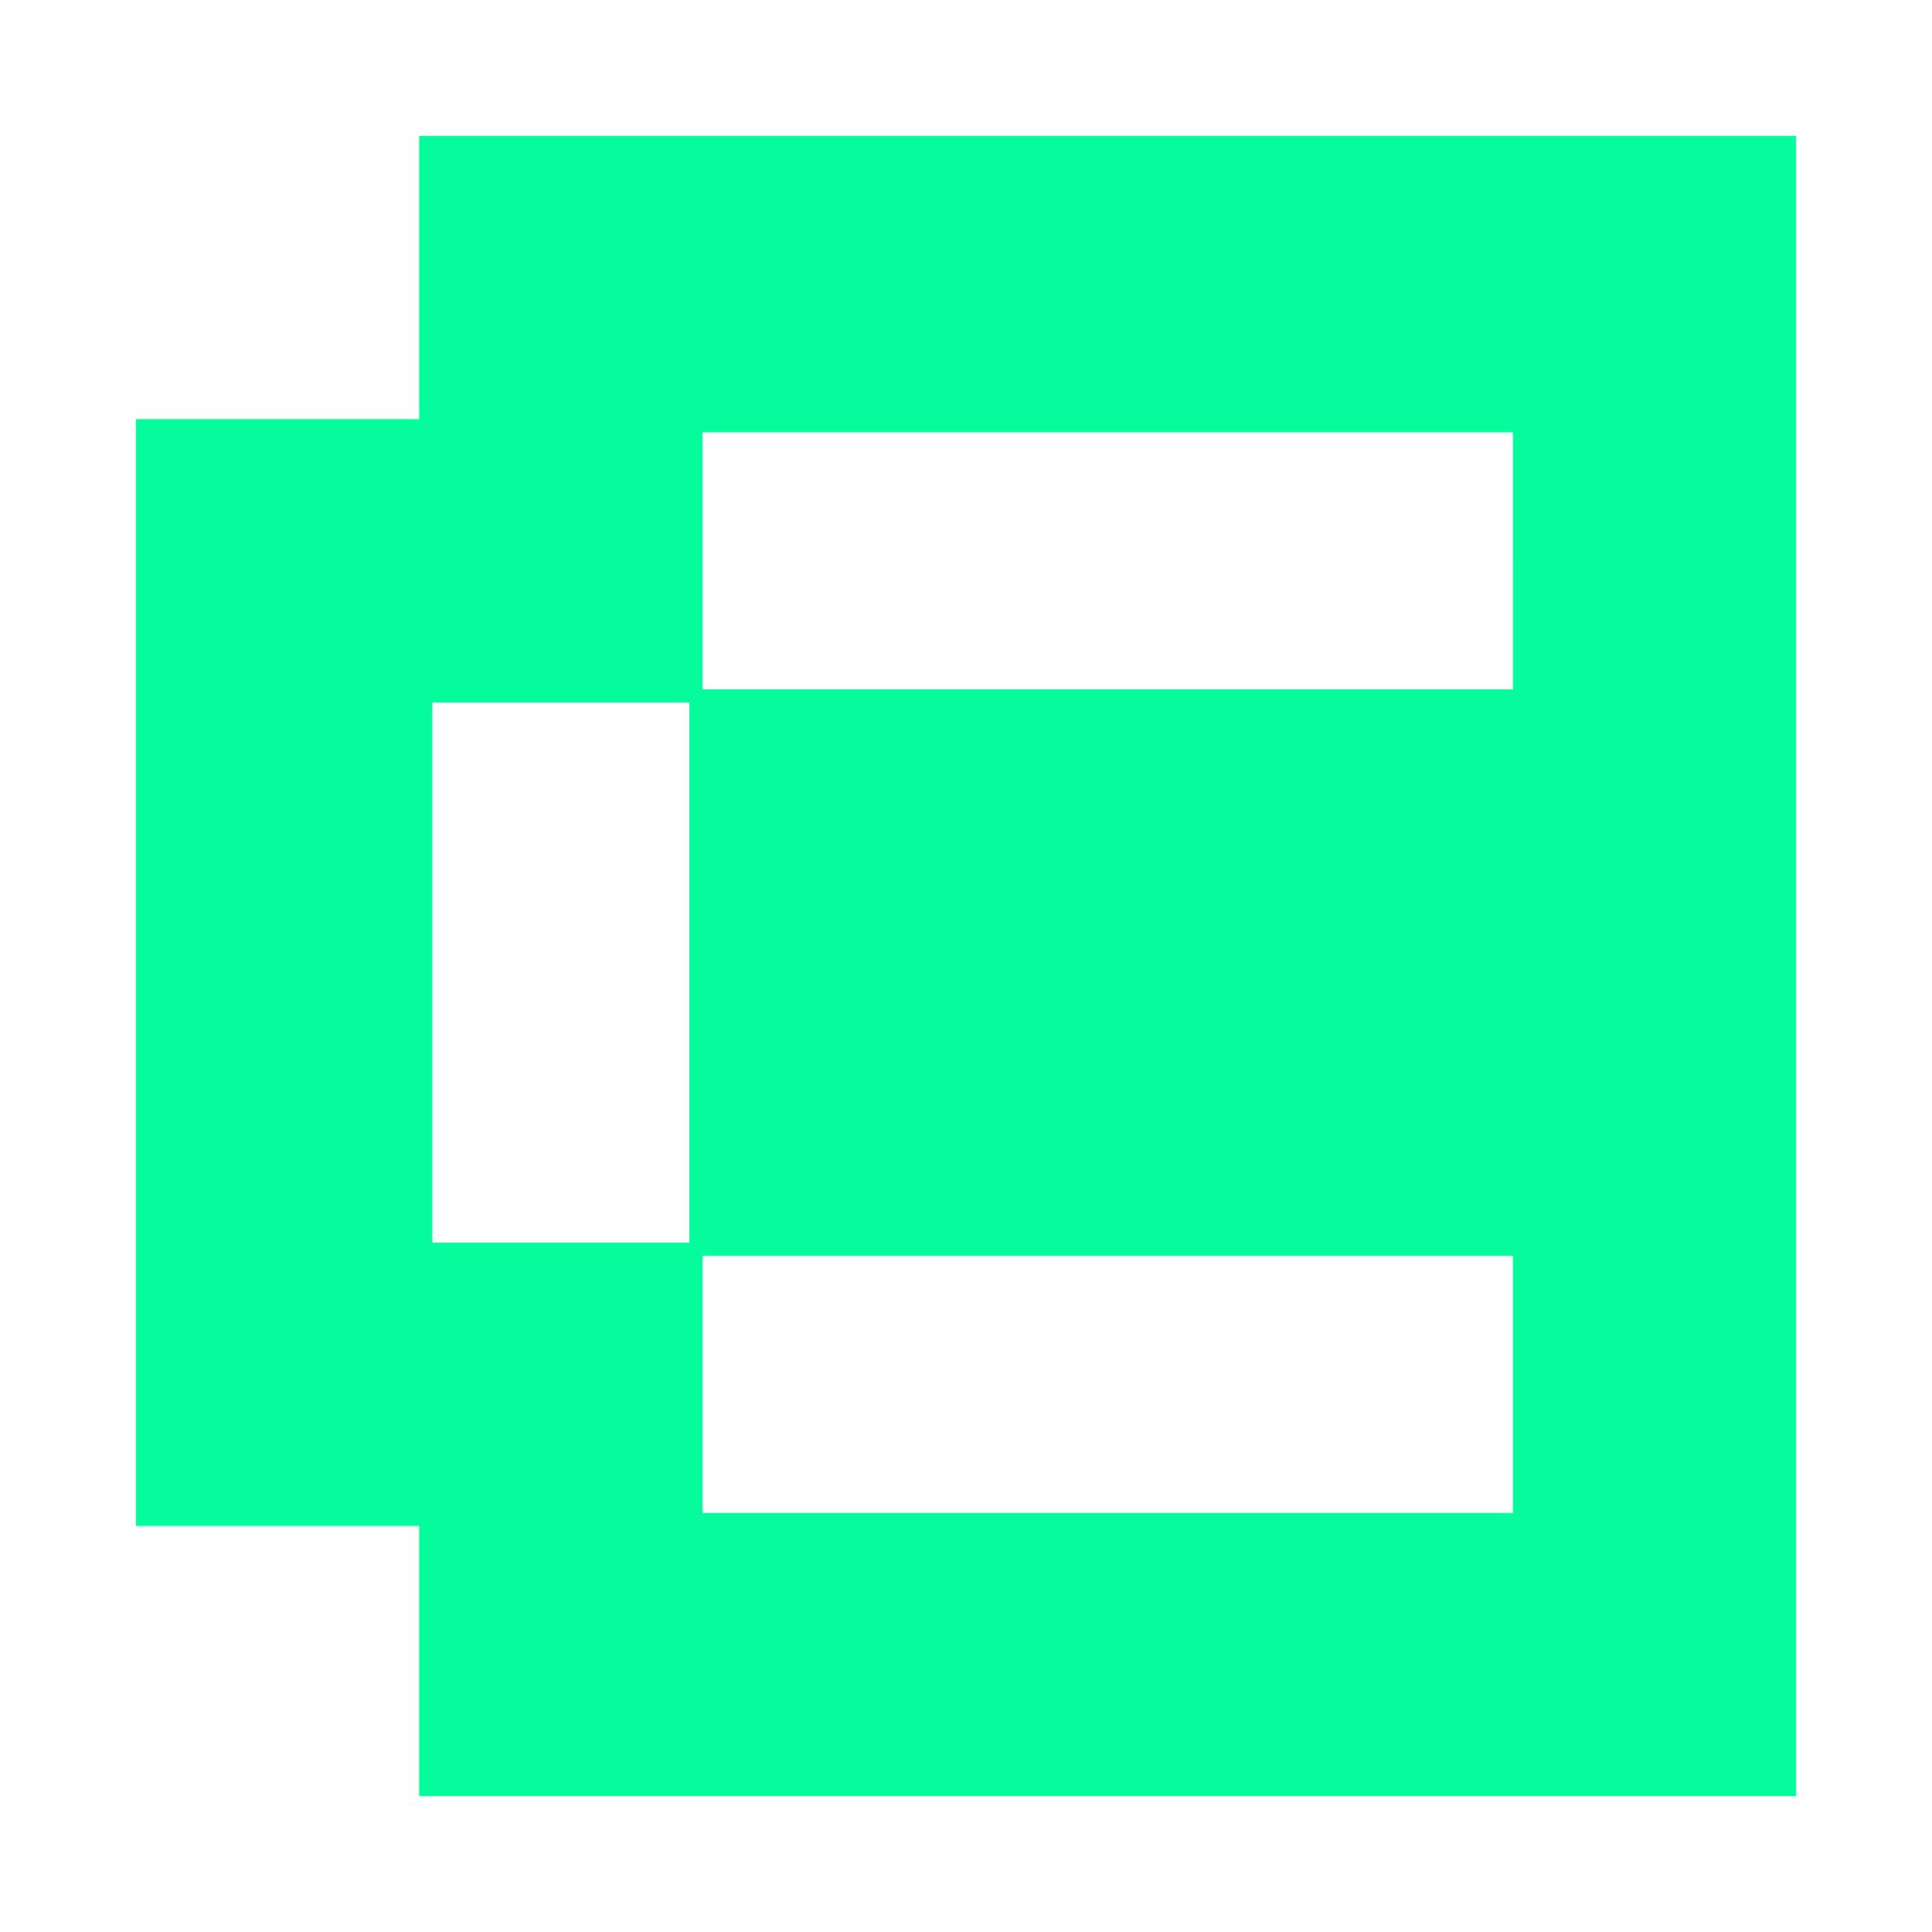
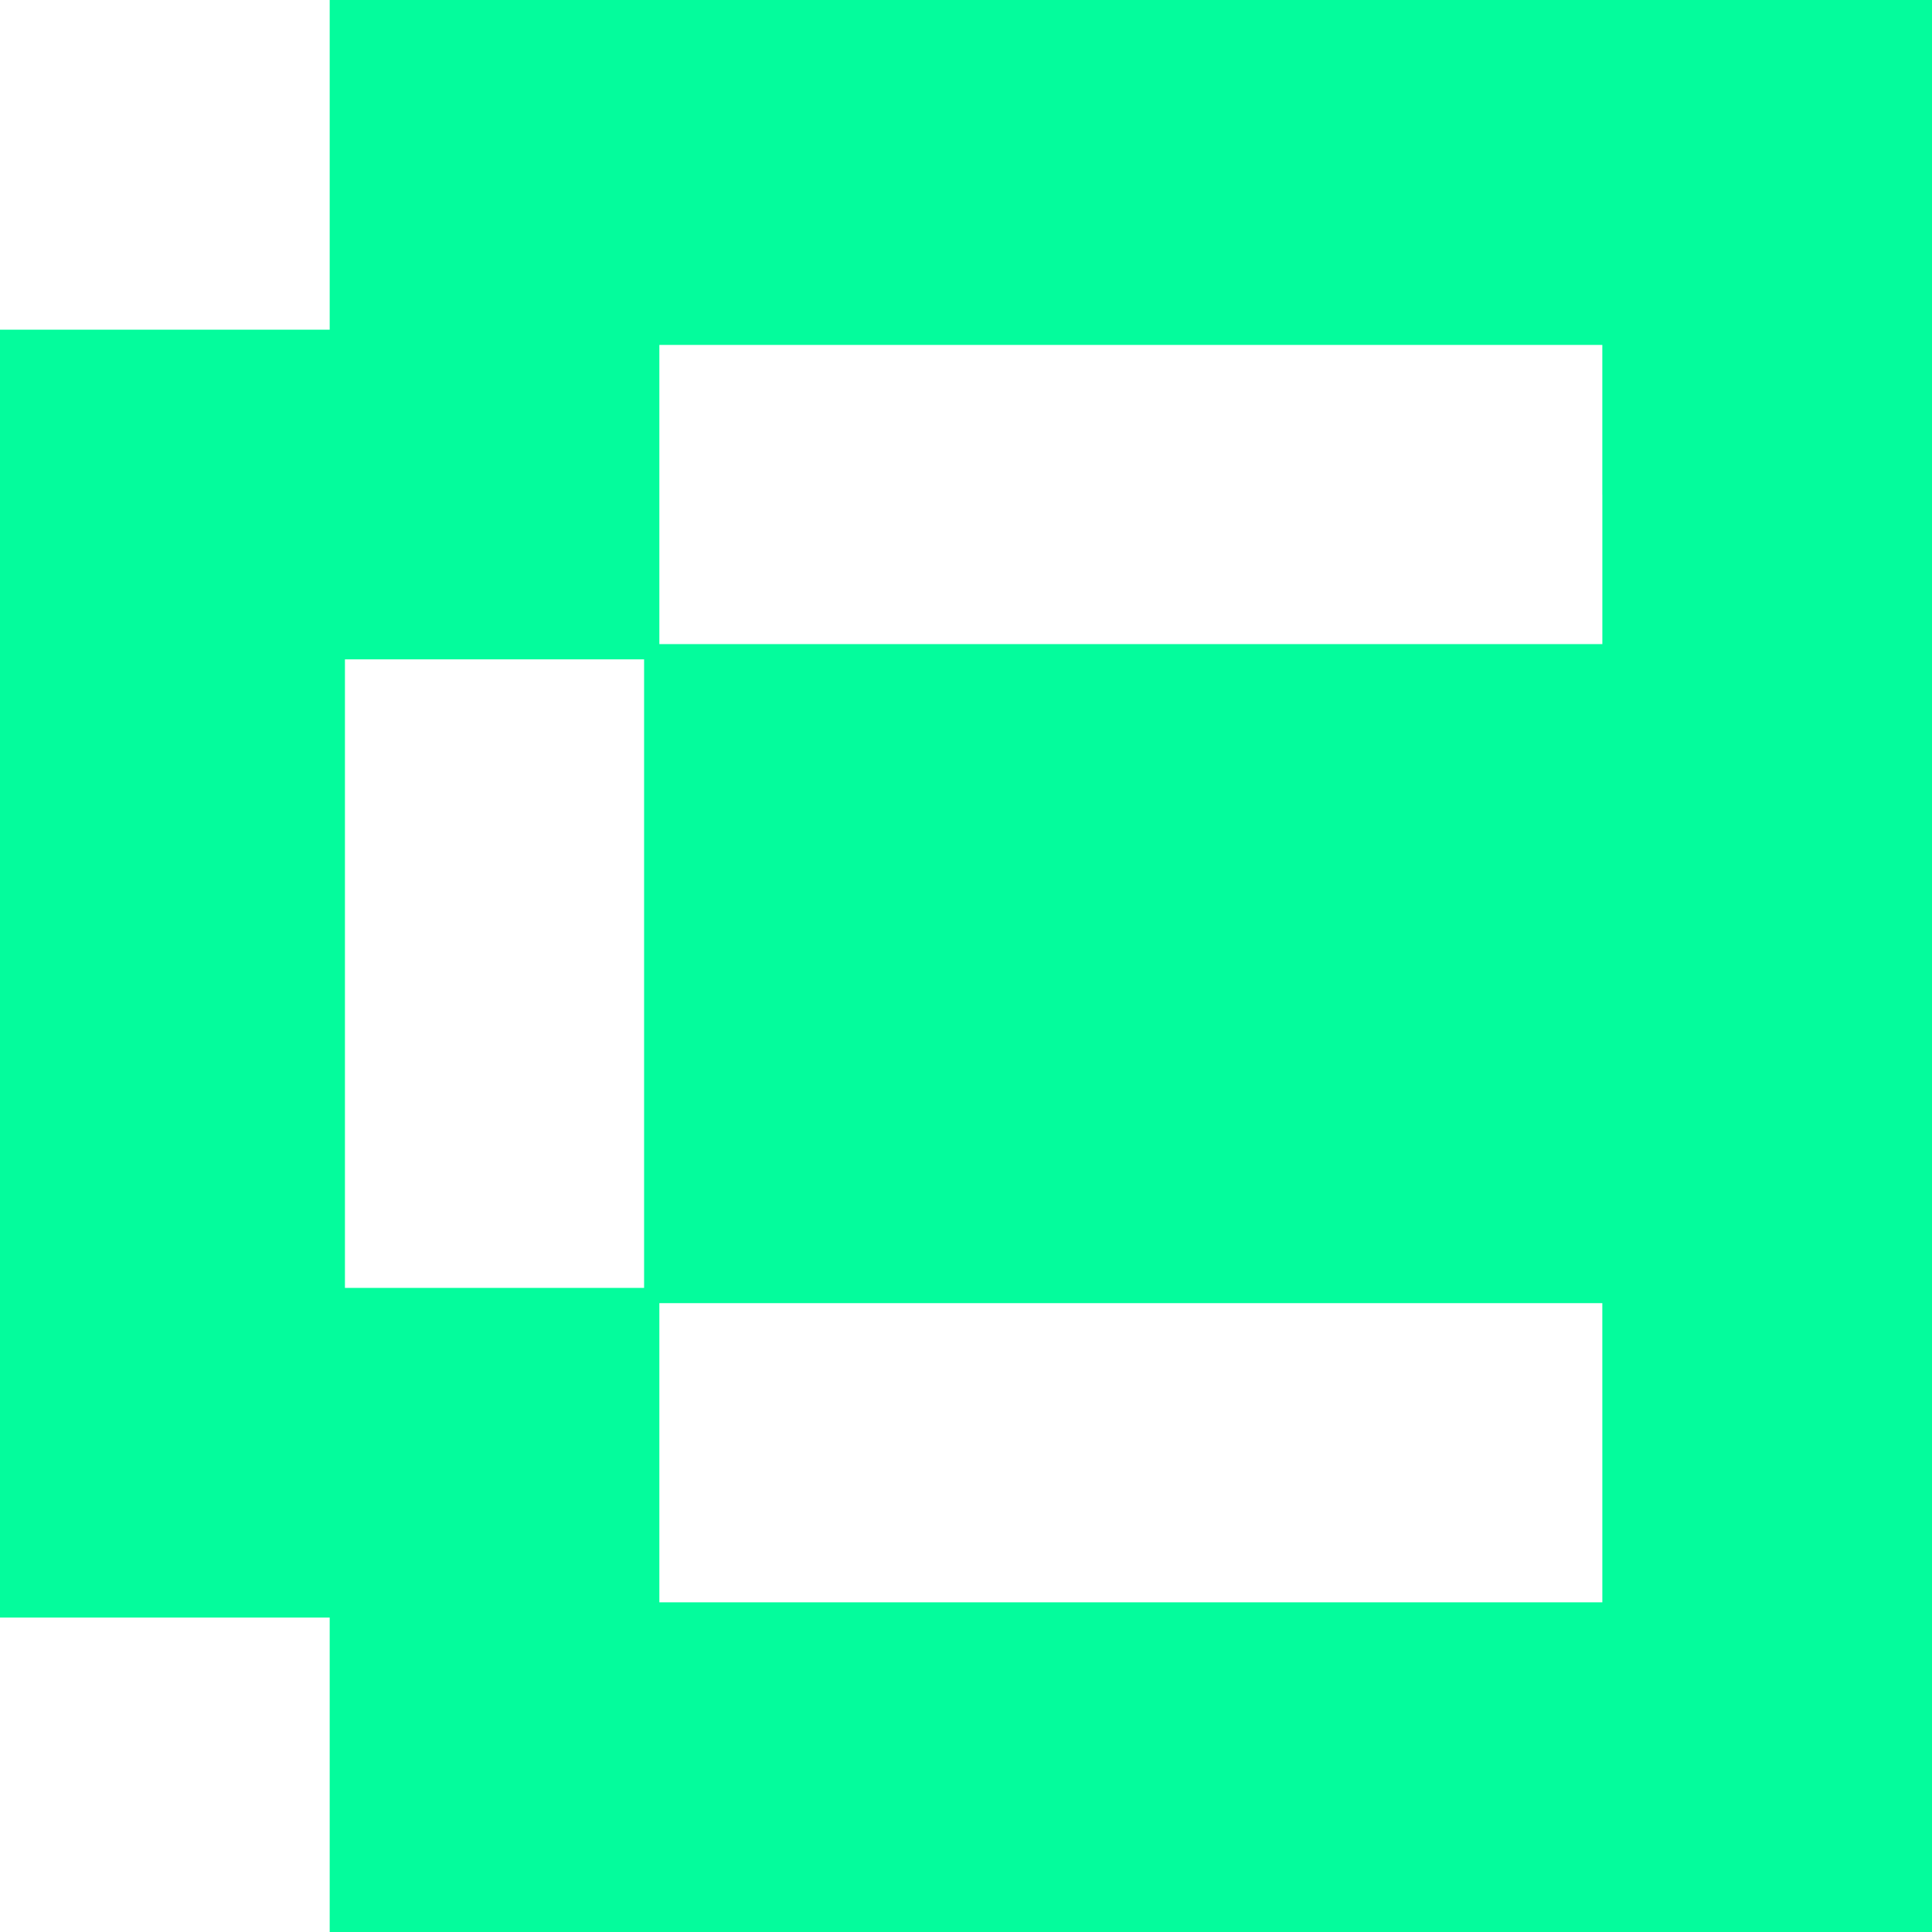
<svg xmlns="http://www.w3.org/2000/svg" width="128" height="128" fill="none">
-   <path fill-rule="evenodd" d="M27.771 18.393v9.377H9v73.328h18.771V119H119V9H27.771zm72.46 18.771v8.508h-53.69V28.639h53.689v8.525zM45.672 64.443v17.885H28.639V46.541h17.033zm54.558 27.279v8.509H46.541V83.197h53.689z" fill="#04fc9c" />
+   <path fill-rule="evenodd" d="M21.843 10.93v10.911H0v85.327h21.843V128H128V0H21.843zm84.317 21.843v9.9H43.684v-19.82h62.474v9.92zM42.673 64.515v20.812h-19.82V43.684h19.82zm63.486 31.743v9.901H43.684V86.338h62.474z" fill="#04fc9c" />
</svg>
